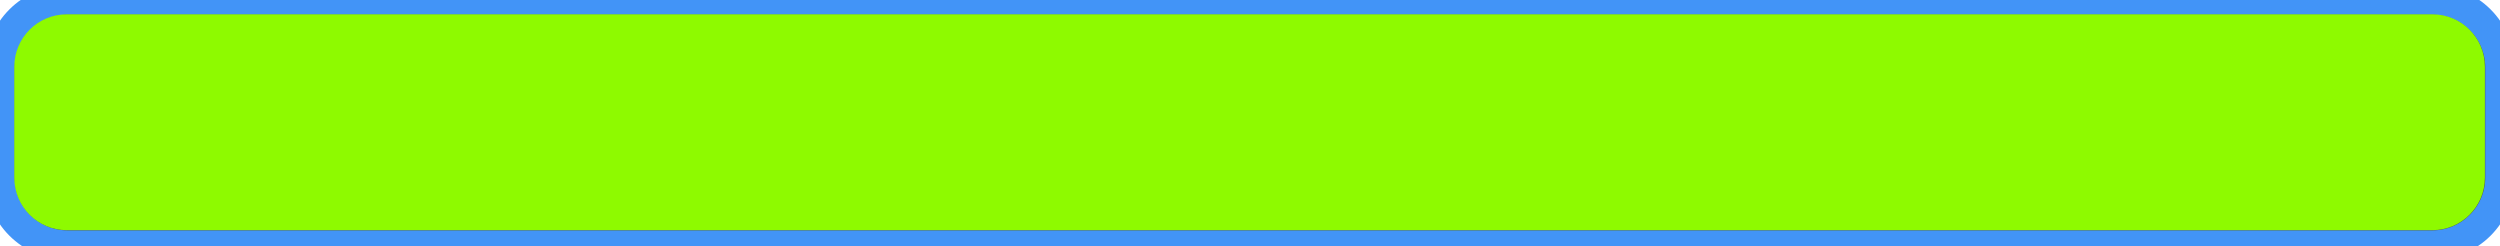
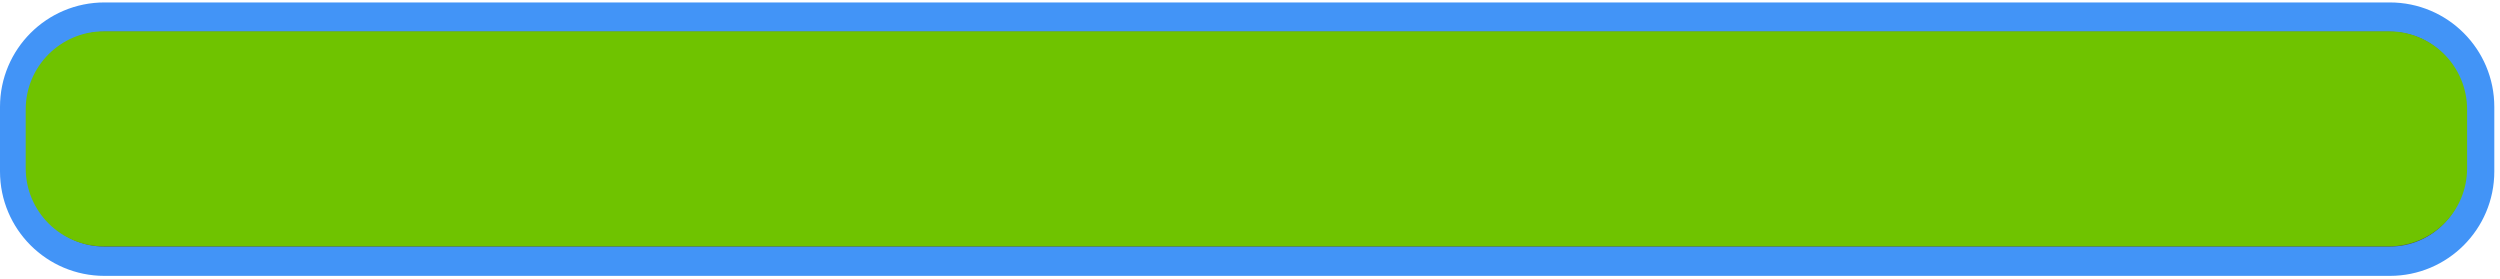
- <svg xmlns="http://www.w3.org/2000/svg" xmlns:ns1="https://boxy-svg.com" viewBox="0 0 1020 100">
-   <rect width="1020" height="100" style="stroke-linecap: round; stroke-width: 12px; stroke: rgb(66, 148, 247); fill: rgb(80, 80, 80);" rx="27.592" ry="27.592" />
-   <rect width="1008" height="88.06" style="stroke-linecap: round; stroke-width: 0px; stroke: rgb(142, 250, 0); fill: rgb(142, 250, 0);" rx="21.397" ry="21.397" y="5.842" x="5.831" ns1:origin="0.52169 0.5" />
+ <svg xmlns="http://www.w3.org/2000/svg" xmlns:ns1="https://boxy-svg.com" viewBox="0 0 1024 114">
+   <rect width="1009.669" height="100" style="stroke-linecap: round; stroke-width: 12px; stroke: rgb(66, 148, 247); fill: rgb(80, 80, 80);" rx="36.77" ry="36.77" x="6" y="7" />
+   <rect style="stroke-linecap: round; stroke-width: 0px; stroke: rgb(142, 250, 0); fill: rgb(111, 195, 0);" x="10.527" y="12.842" width="1000" height="88.06" rx="32" ry="32" ns1:origin="0.52169 0.5" />
</svg>
